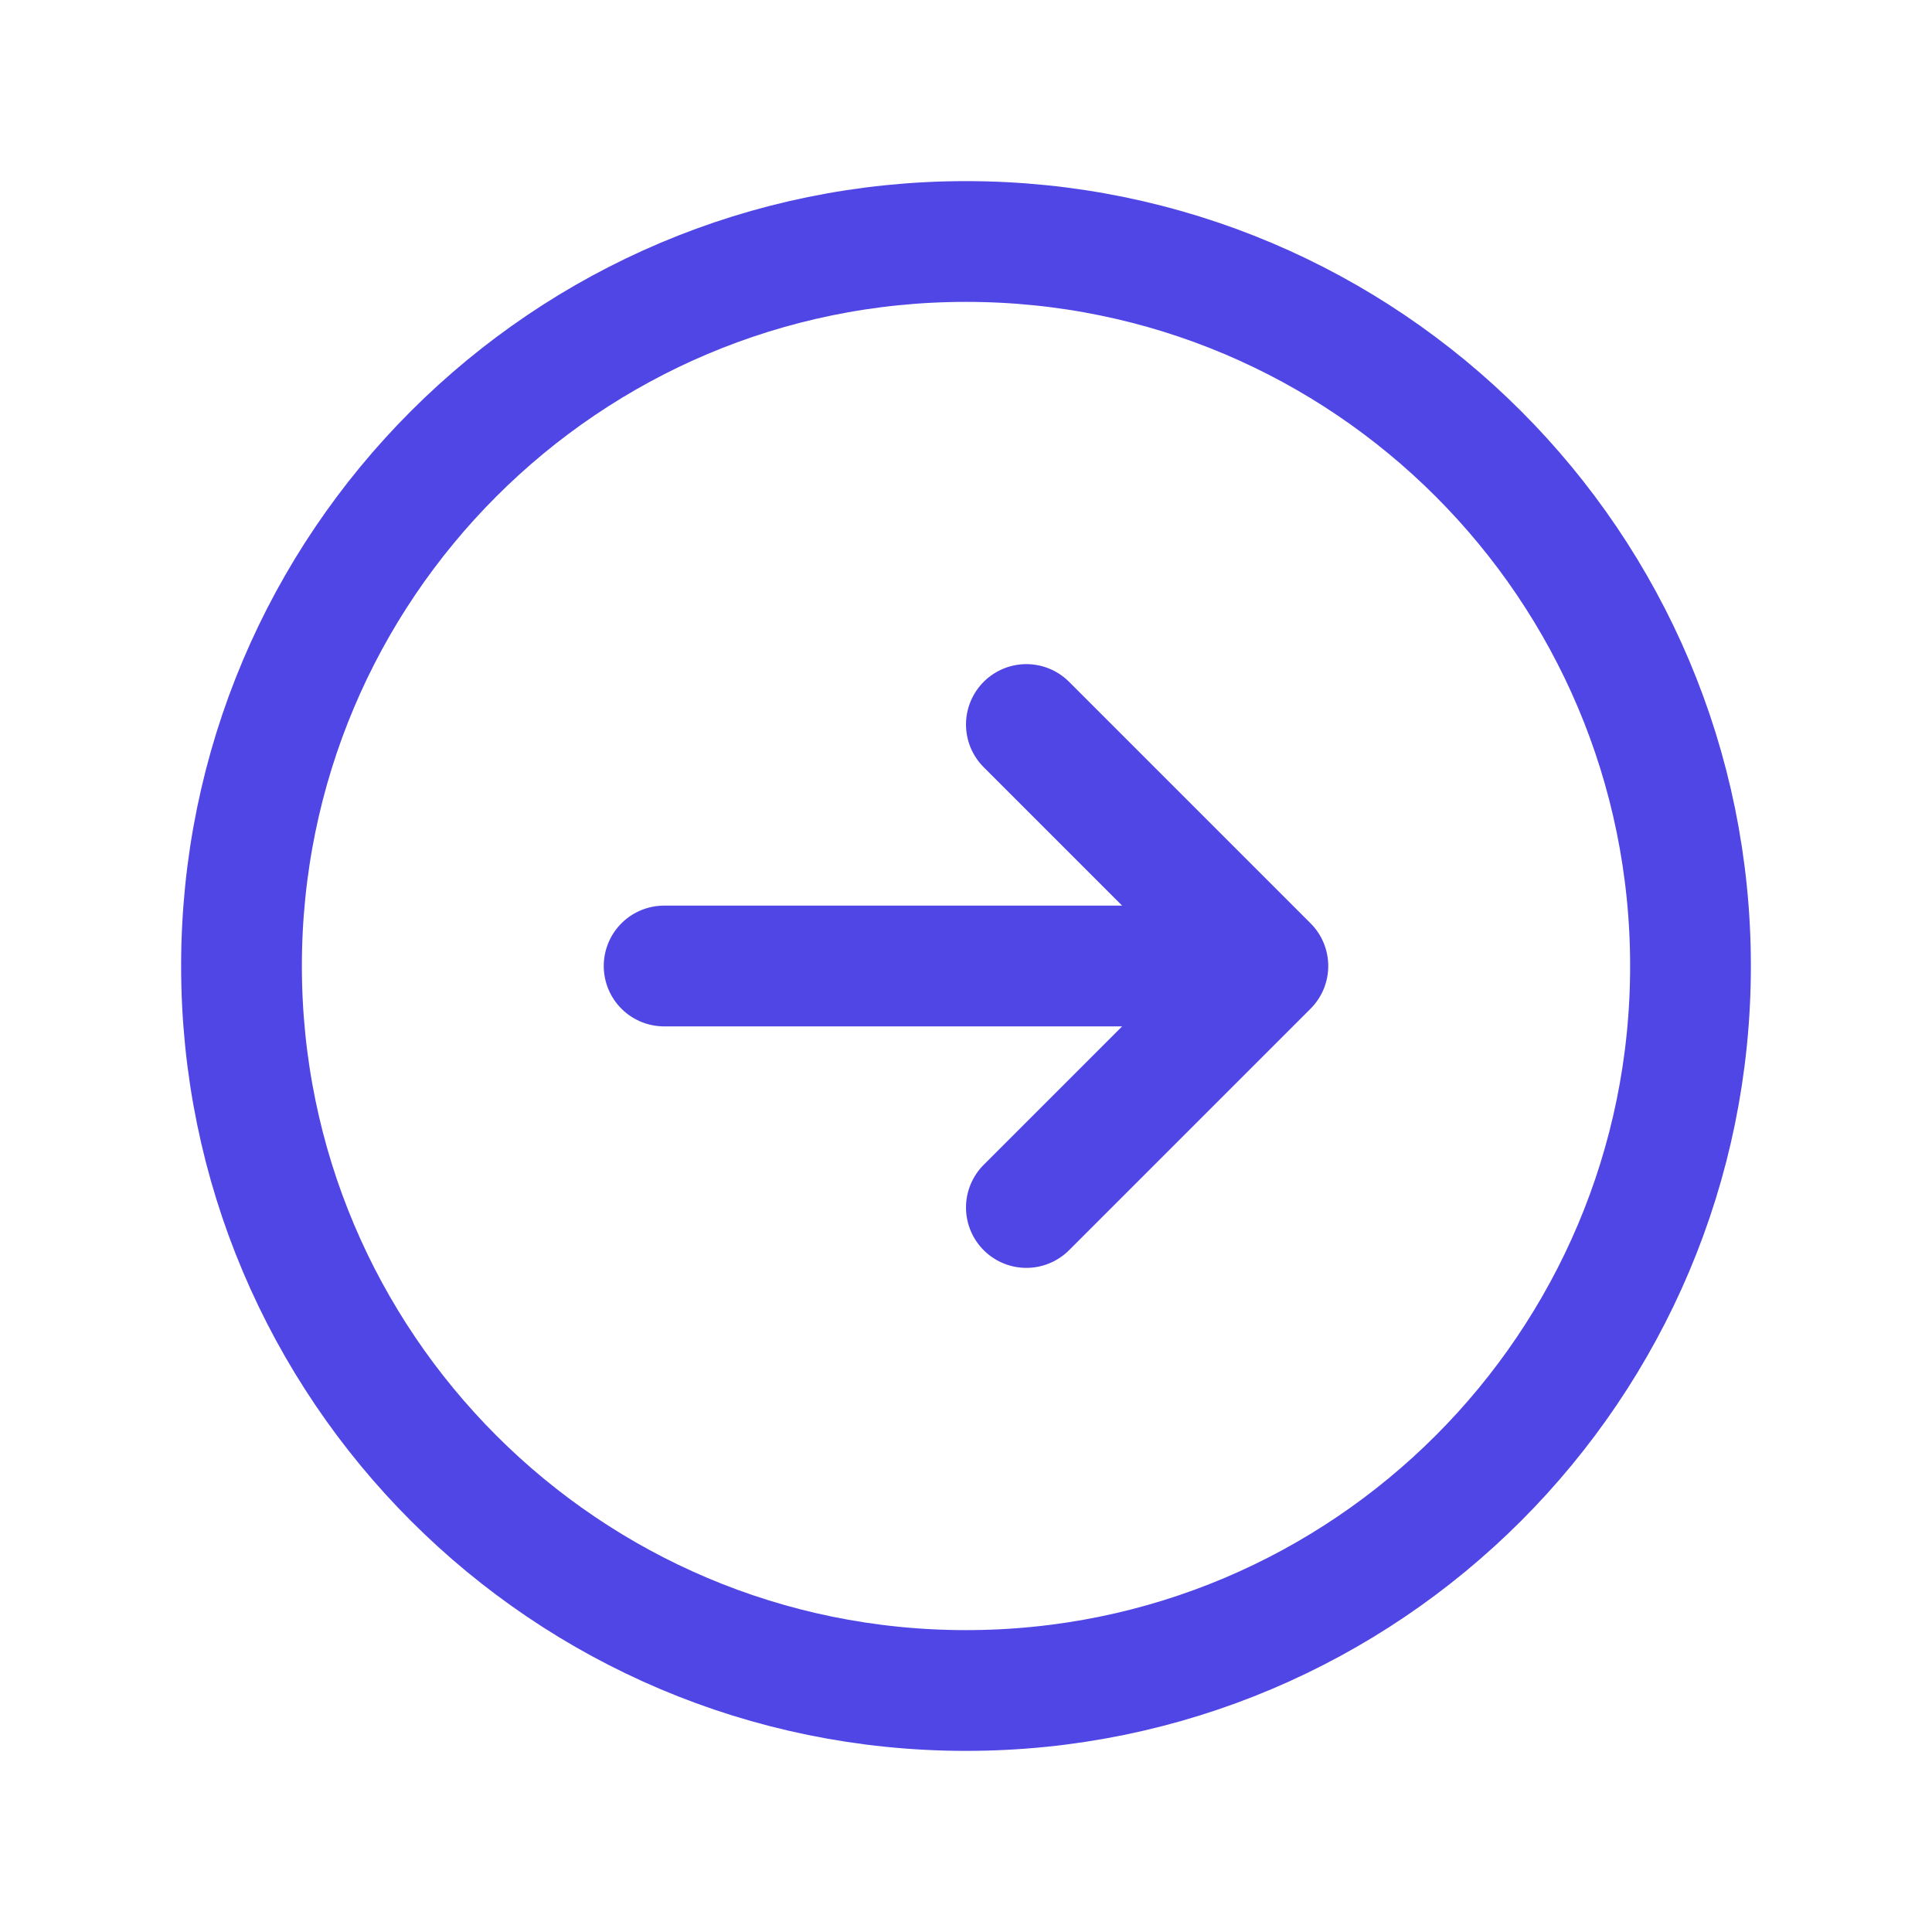
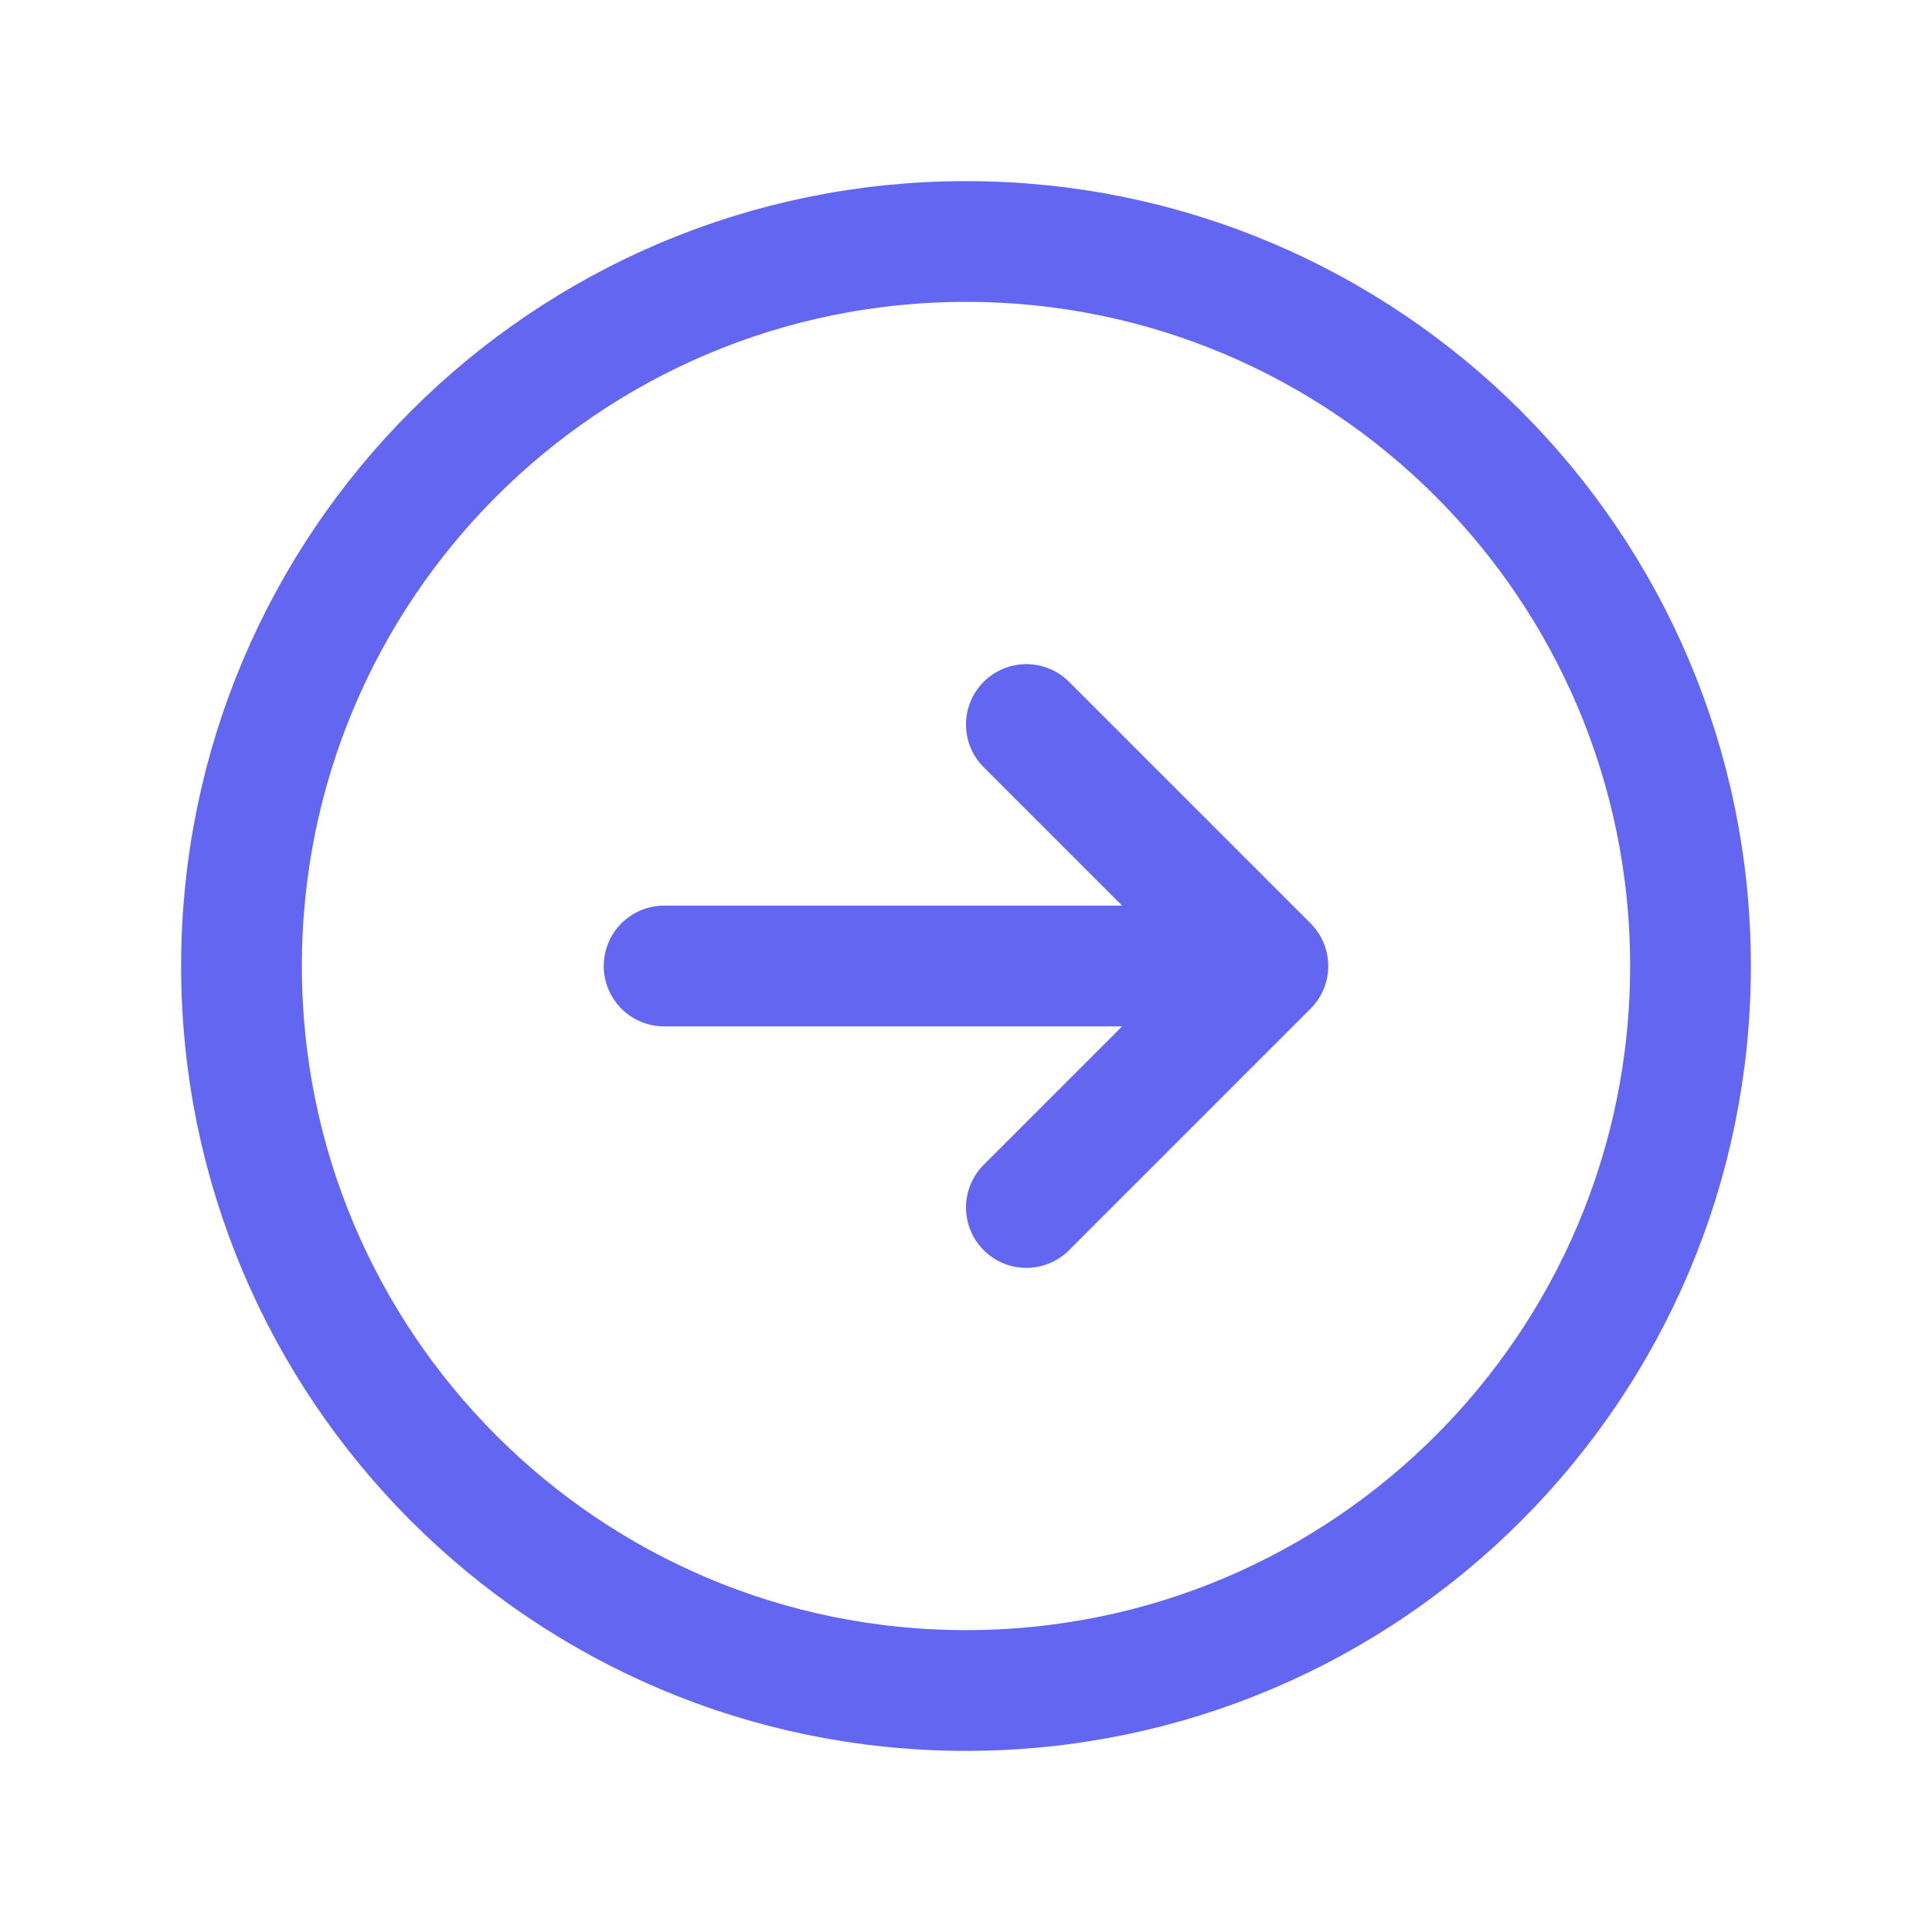
- <svg xmlns="http://www.w3.org/2000/svg" fill="none" viewBox="0 0 24 24" stroke-width="1.5" stroke="#4f46e5" class="w-6 h-6">
+ <svg xmlns="http://www.w3.org/2000/svg" fill="none" viewBox="0 0 24 24" stroke-width="1.5" stroke="#6366f1" class="w-6 h-6">
  <path stroke-linecap="round" stroke-linejoin="round" d="M12.75 15l3-3m0 0l-3-3m3 3h-7.5M21 12a9 9 0 11-18 0 9 9 0 0118 0z" />
</svg>
